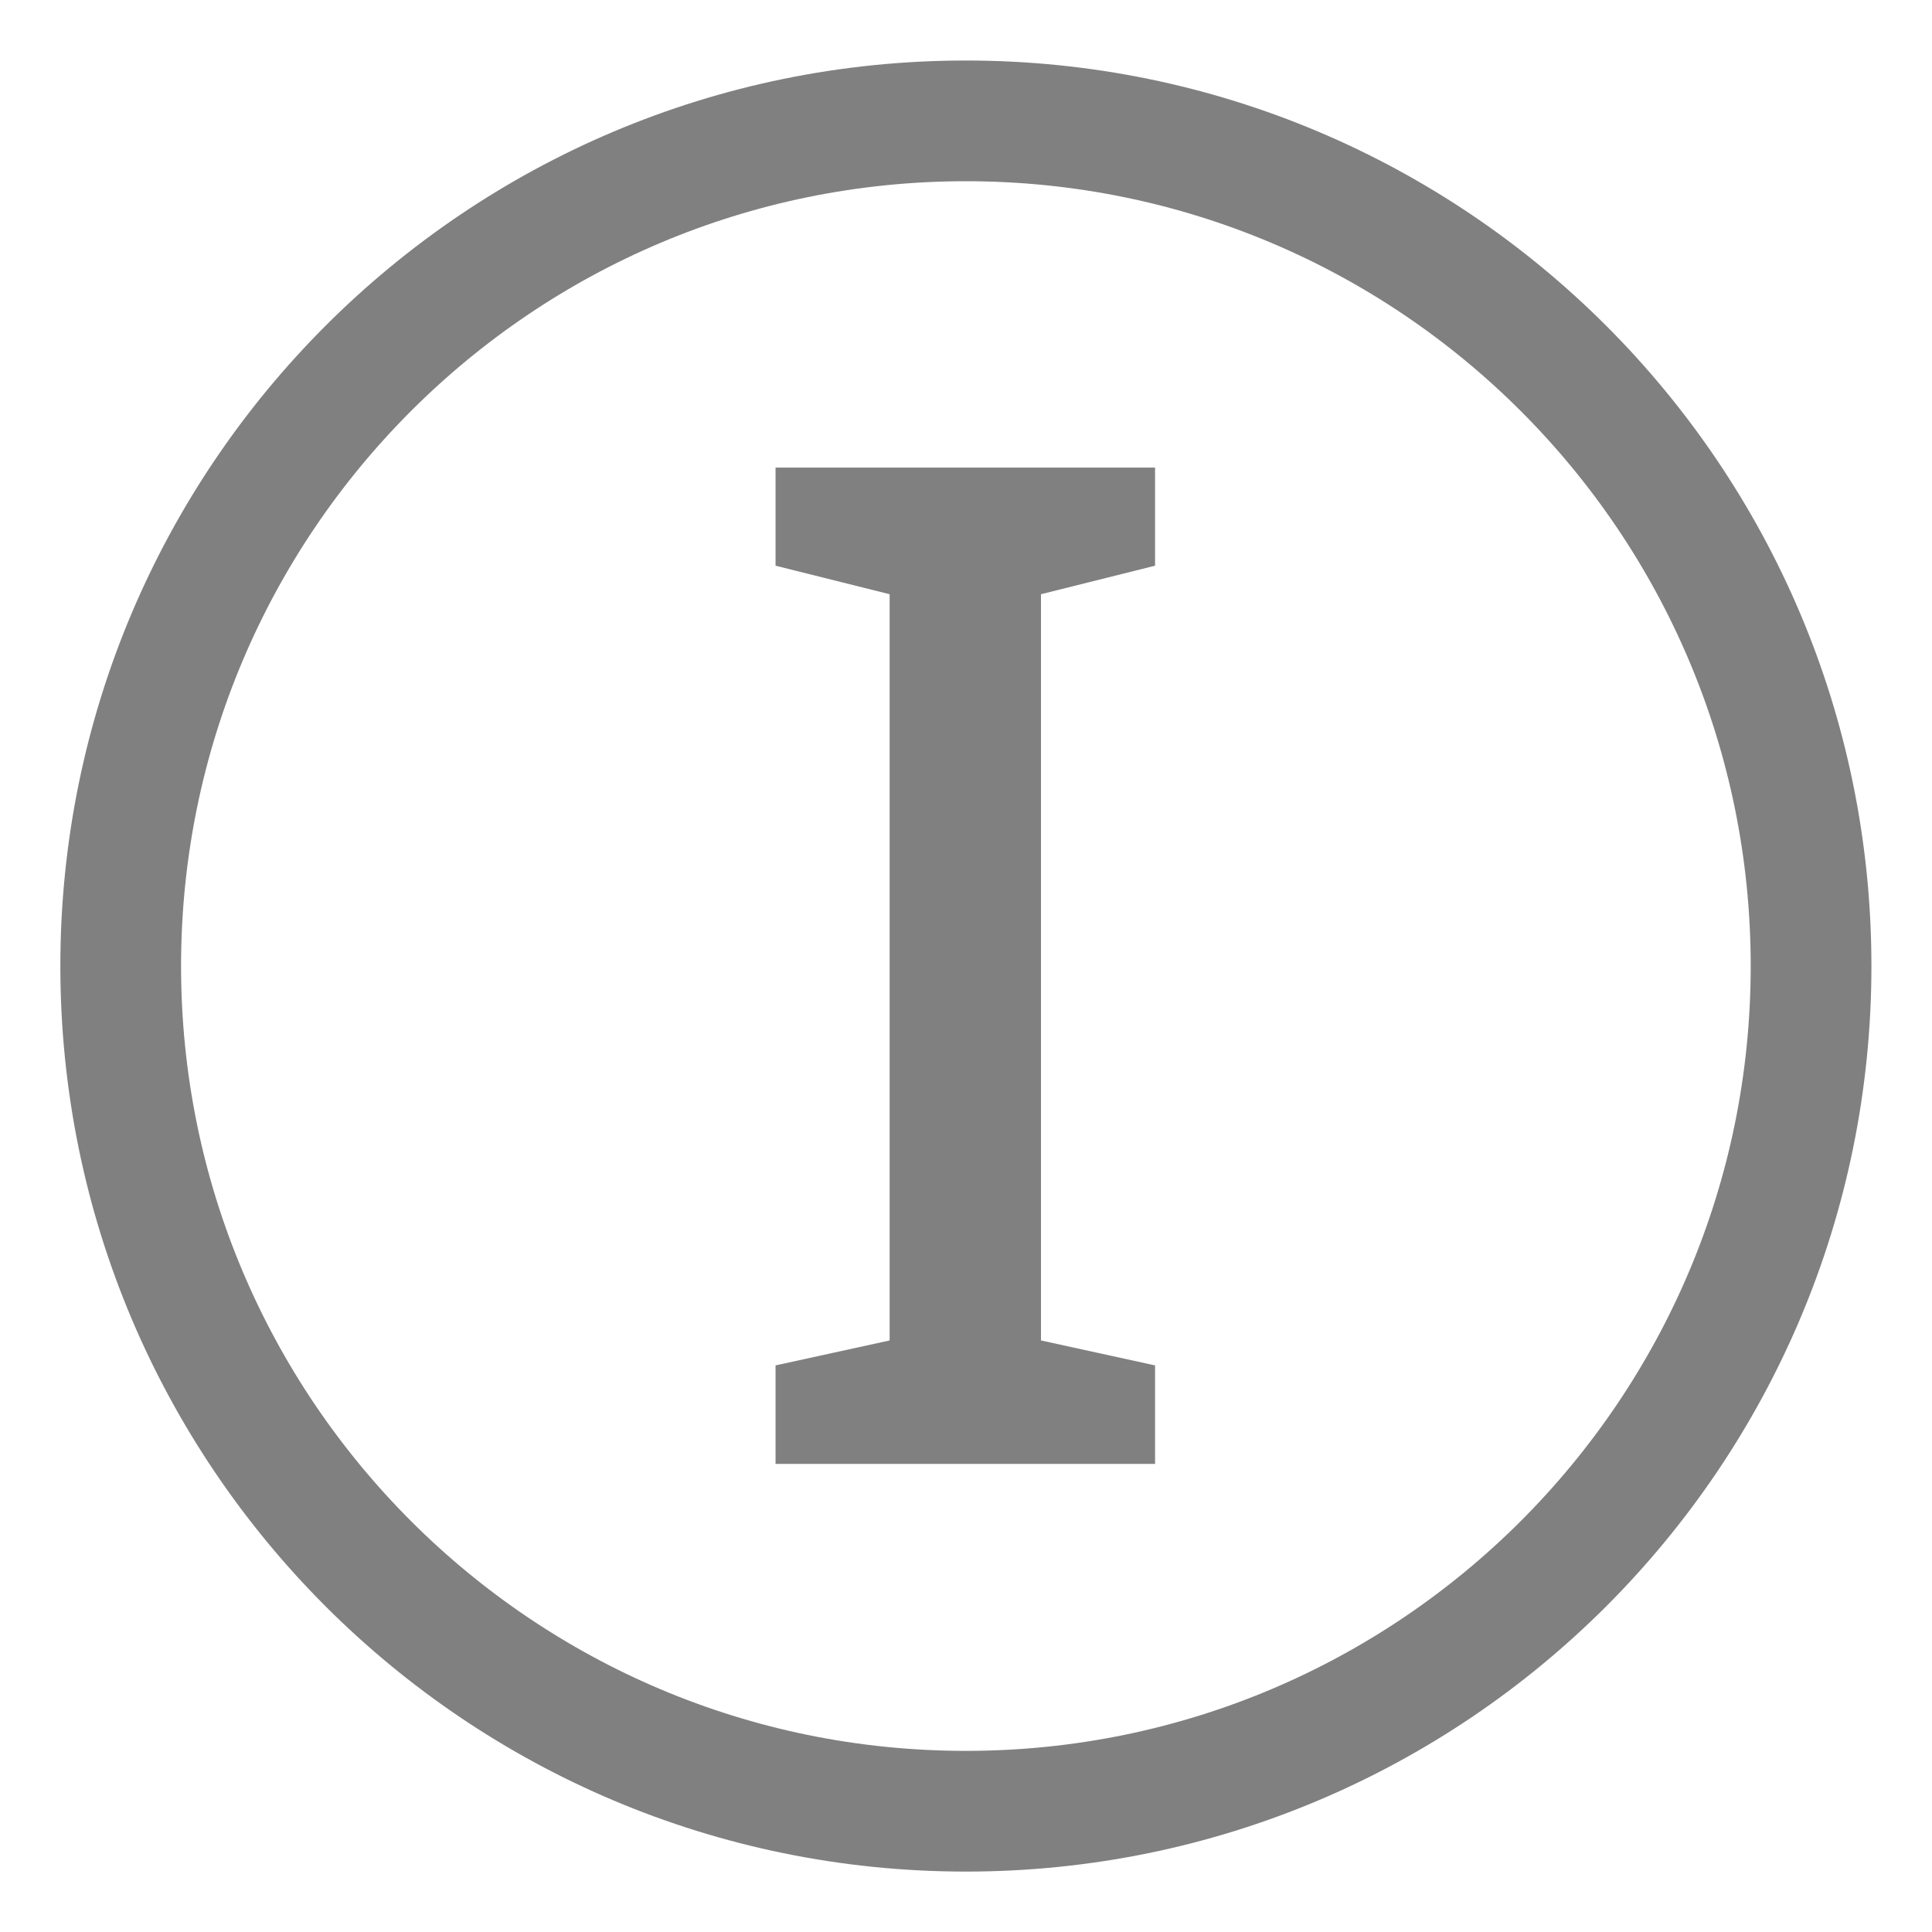
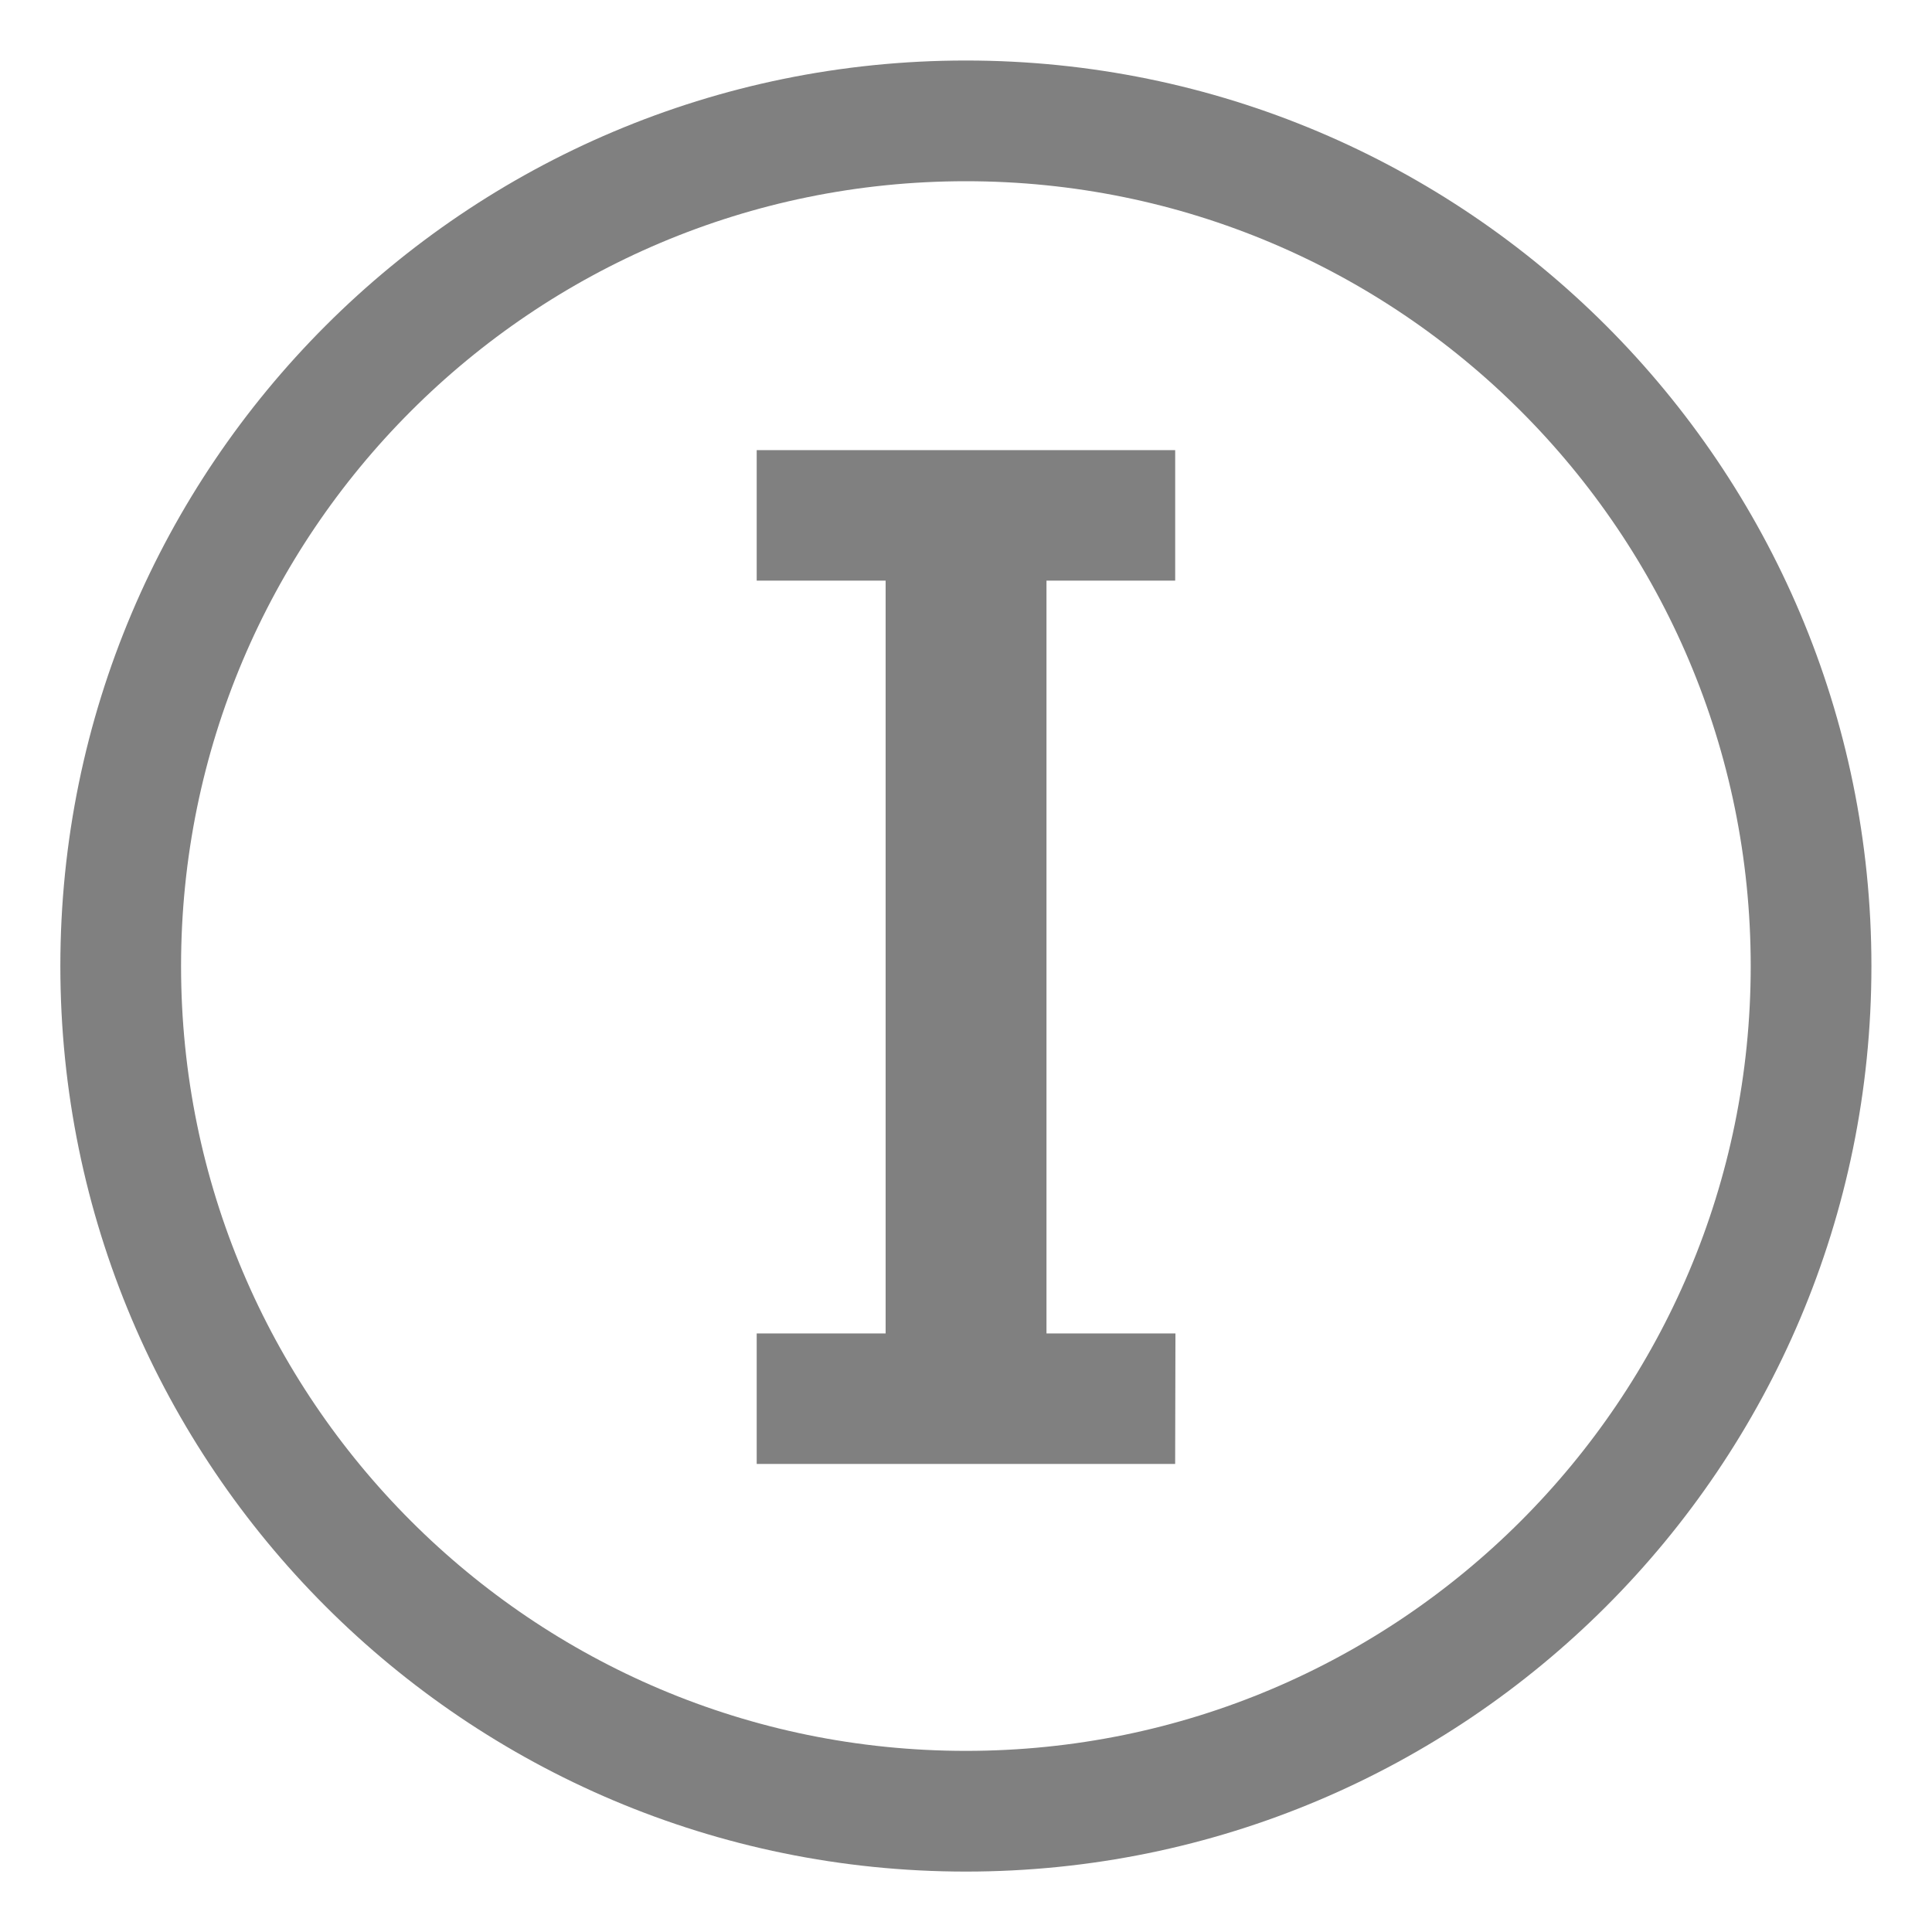
<svg xmlns="http://www.w3.org/2000/svg" width="32" height="32" viewBox="0 0 8.467 8.467" version="1.1" id="svg8" style="enable-background:new">
  <defs id="defs2">
    <marker orient="auto" refY="0.0" refX="0.0" id="marker1404" style="overflow:visible">
      <path id="path1402" d="M 0.0,0.0 L 5.0,-5.0 L -12.5,0.0 L 5.0,5.0 L 0.0,0.0 z " style="fill-rule:evenodd;stroke:#808080;stroke-width:1pt;stroke-opacity:1;fill:#808080;fill-opacity:1" transform="scale(0.2) translate(6,0)" />
    </marker>
    <marker orient="auto" refY="0.0" refX="0.0" id="Arrow1Mstart" style="overflow:visible">
      <path id="path894" d="M 0.0,0.0 L 5.0,-5.0 L -12.5,0.0 L 5.0,5.0 L 0.0,0.0 z " style="fill-rule:evenodd;stroke:#808080;stroke-width:1pt;stroke-opacity:1;fill:#808080;fill-opacity:1" transform="scale(0.4) translate(10,0)" />
    </marker>
    <marker orient="auto" refY="0.0" refX="0.0" id="Arrow1Sstart" style="overflow:visible">
      <path id="path900" d="M 0.0,0.0 L 5.0,-5.0 L -12.5,0.0 L 5.0,5.0 L 0.0,0.0 z " style="fill-rule:evenodd;stroke:#808080;stroke-width:1pt;stroke-opacity:1;fill:#808080;fill-opacity:1" transform="scale(0.2) translate(6,0)" />
    </marker>
    <marker orient="auto" refY="0.0" refX="0.0" id="Arrow1Send" style="overflow:visible;">
      <path id="path903" d="M 0.0,0.0 L 5.0,-5.0 L -12.5,0.0 L 5.0,5.0 L 0.0,0.0 z " style="fill-rule:evenodd;stroke:#808080;stroke-width:1pt;stroke-opacity:1;fill:#808080;fill-opacity:1" transform="scale(0.2) rotate(180) translate(6,0)" />
    </marker>
    <marker orient="auto" refY="0" refX="0" id="Arrow2Send" style="overflow:visible">
      <path id="path873" style="fill:#808080;fill-opacity:1;fill-rule:evenodd;stroke:#808080;stroke-width:0.625;stroke-linejoin:round;stroke-opacity:1" d="M 8.719,4.034 -2.207,0.016 8.719,-4.002 c -1.745,2.372 -1.735,5.617 -6e-7,8.035 z" transform="matrix(-0.3,0,0,-0.3,0.69,0)" />
    </marker>
    <marker orient="auto" refY="0" refX="0" id="Arrow1Lend" style="overflow:visible">
      <path id="path843" d="M 0,0 5,-5 -12.5,0 5,5 Z" style="fill:#000000;fill-opacity:1;fill-rule:evenodd;stroke:#000000;stroke-width:1pt;stroke-opacity:1" transform="matrix(-0.8,0,0,-0.8,-10,0)" />
    </marker>
    <marker orient="auto" refY="0" refX="0" id="Arrow2Send-8" style="overflow:visible">
      <path id="path873-7" style="fill:#808080;fill-opacity:1;fill-rule:evenodd;stroke:#808080;stroke-width:0.625;stroke-linejoin:round;stroke-opacity:1" d="M 8.719,4.034 -2.207,0.016 8.719,-4.002 c -1.745,2.372 -1.735,5.617 -6e-7,8.035 z" transform="matrix(-0.3,0,0,-0.3,0.69,0)" />
    </marker>
    <marker orient="auto" refY="0" refX="0" id="Arrow2Send-1" style="overflow:visible">
      <path id="path873-4" style="fill:#808080;fill-opacity:1;fill-rule:evenodd;stroke:#808080;stroke-width:0.625;stroke-linejoin:round;stroke-opacity:1" d="M 8.719,4.034 -2.207,0.016 8.719,-4.002 c -1.745,2.372 -1.735,5.617 -6e-7,8.035 z" transform="matrix(-0.3,0,0,-0.3,0.69,0)" />
    </marker>
  </defs>
  <g id="layer1" transform="translate(0,-288.5333)">
    <path id="path8" style="fill:none;fill-rule:evenodd;stroke:#808080;stroke-width:0.529;stroke-linecap:round;enable-background:new" d="m 7.937,292.767 a 3.704,3.704 0 0 1 -3.704,3.704 3.704,3.704 0 0 1 -3.704,-3.704 3.704,3.704 0 0 1 3.704,-3.704 3.704,3.704 0 0 1 3.704,3.704 z" />
-     <text xml:space="preserve" style="font-style:normal;font-variant:normal;font-weight:normal;font-stretch:normal;font-size:5.929px;line-height:1.25;font-family:Arial;-inkscape-font-specification:Arial;letter-spacing:0px;word-spacing:0px;fill:#808080;fill-opacity:1;stroke:#808080;stroke-width:0.132" x="3.231" y="294.883" id="text6">
-       <tspan id="tspan6" style="font-style:normal;font-variant:normal;font-weight:normal;font-stretch:normal;font-family:CityBlueprint;-inkscape-font-specification:CityBlueprint;stroke-width:0.132;stroke:#808080;fill:#808080" x="3.231" y="294.883">I</tspan>
-     </text>
+     <path style="font-size:5.929px;line-height:1.25;font-family:CityBlueprint;-inkscape-font-specification:CityBlueprint;letter-spacing:0px;word-spacing:0px;fill:#808080;stroke:#808080;stroke-width:0.132" d="M 5.33,294.883 H 3.628 v -0.44 h 0.565 v -3.431 H 3.628 v -0.44 h 1.702 v 0.44 H 4.766 v 3.431 h 0.565 z" id="text6" transform="translate(-0.2457541)" aria-label="I" />
  </g>
</svg>
